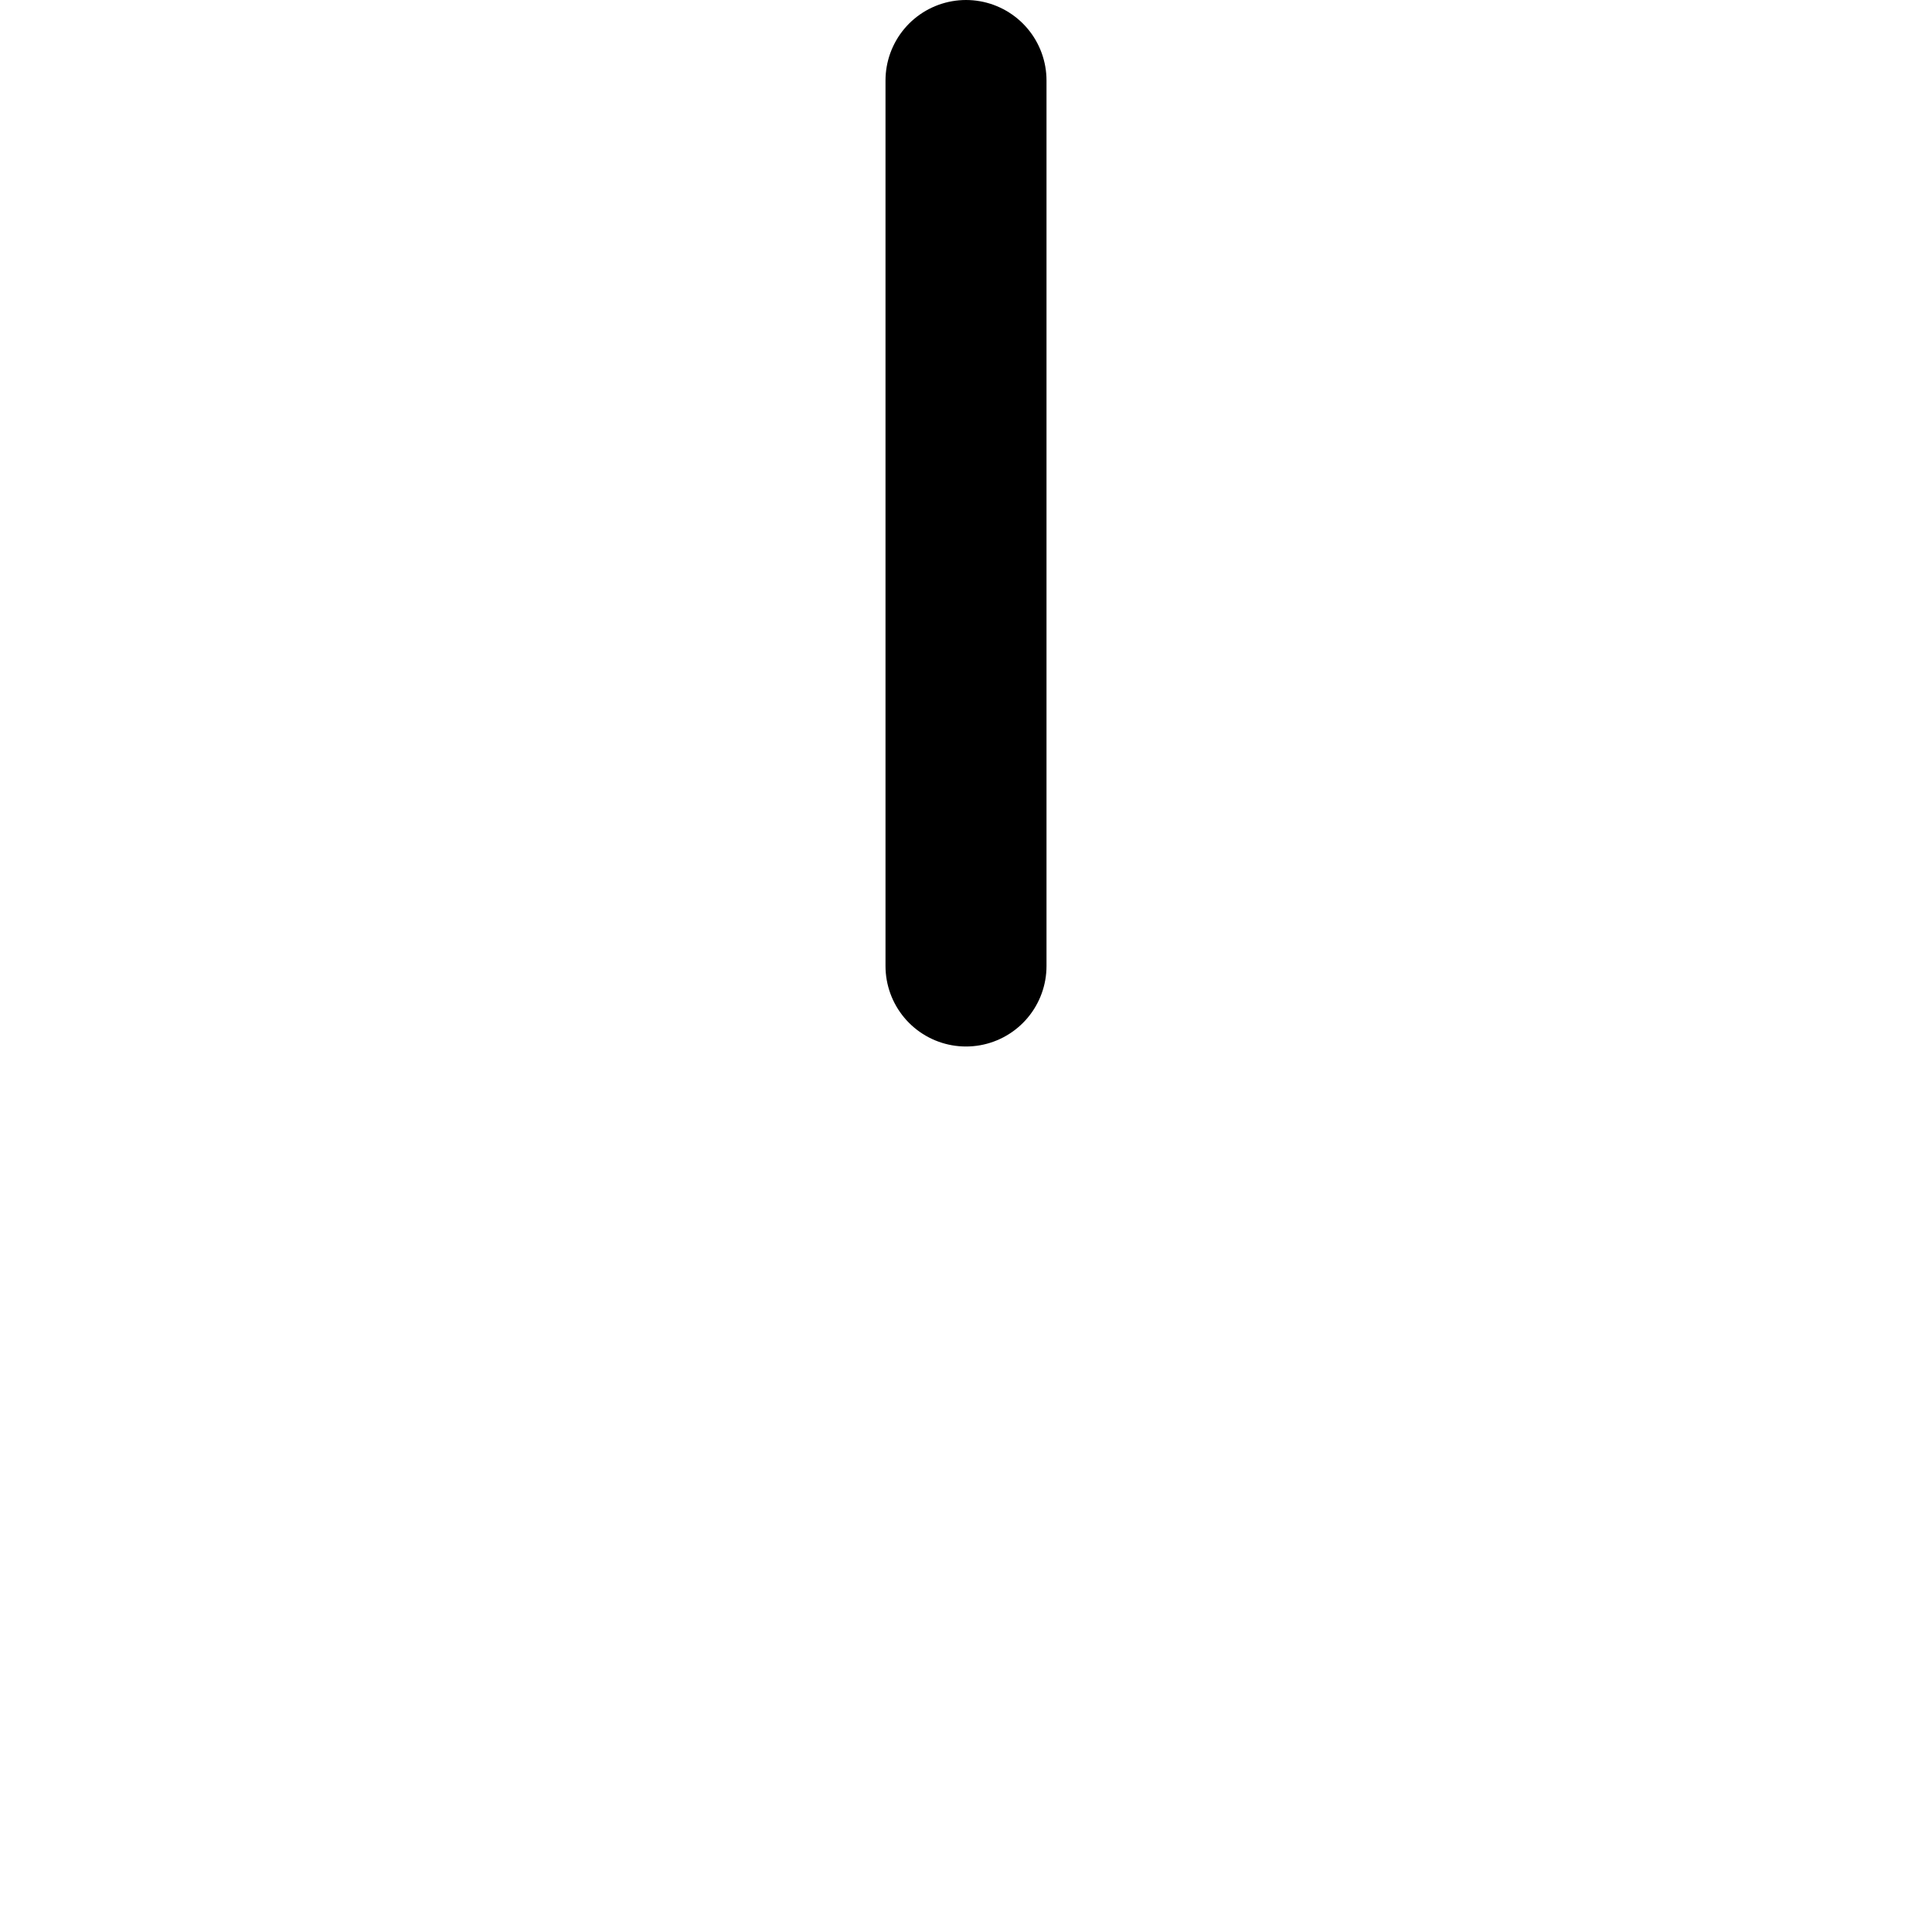
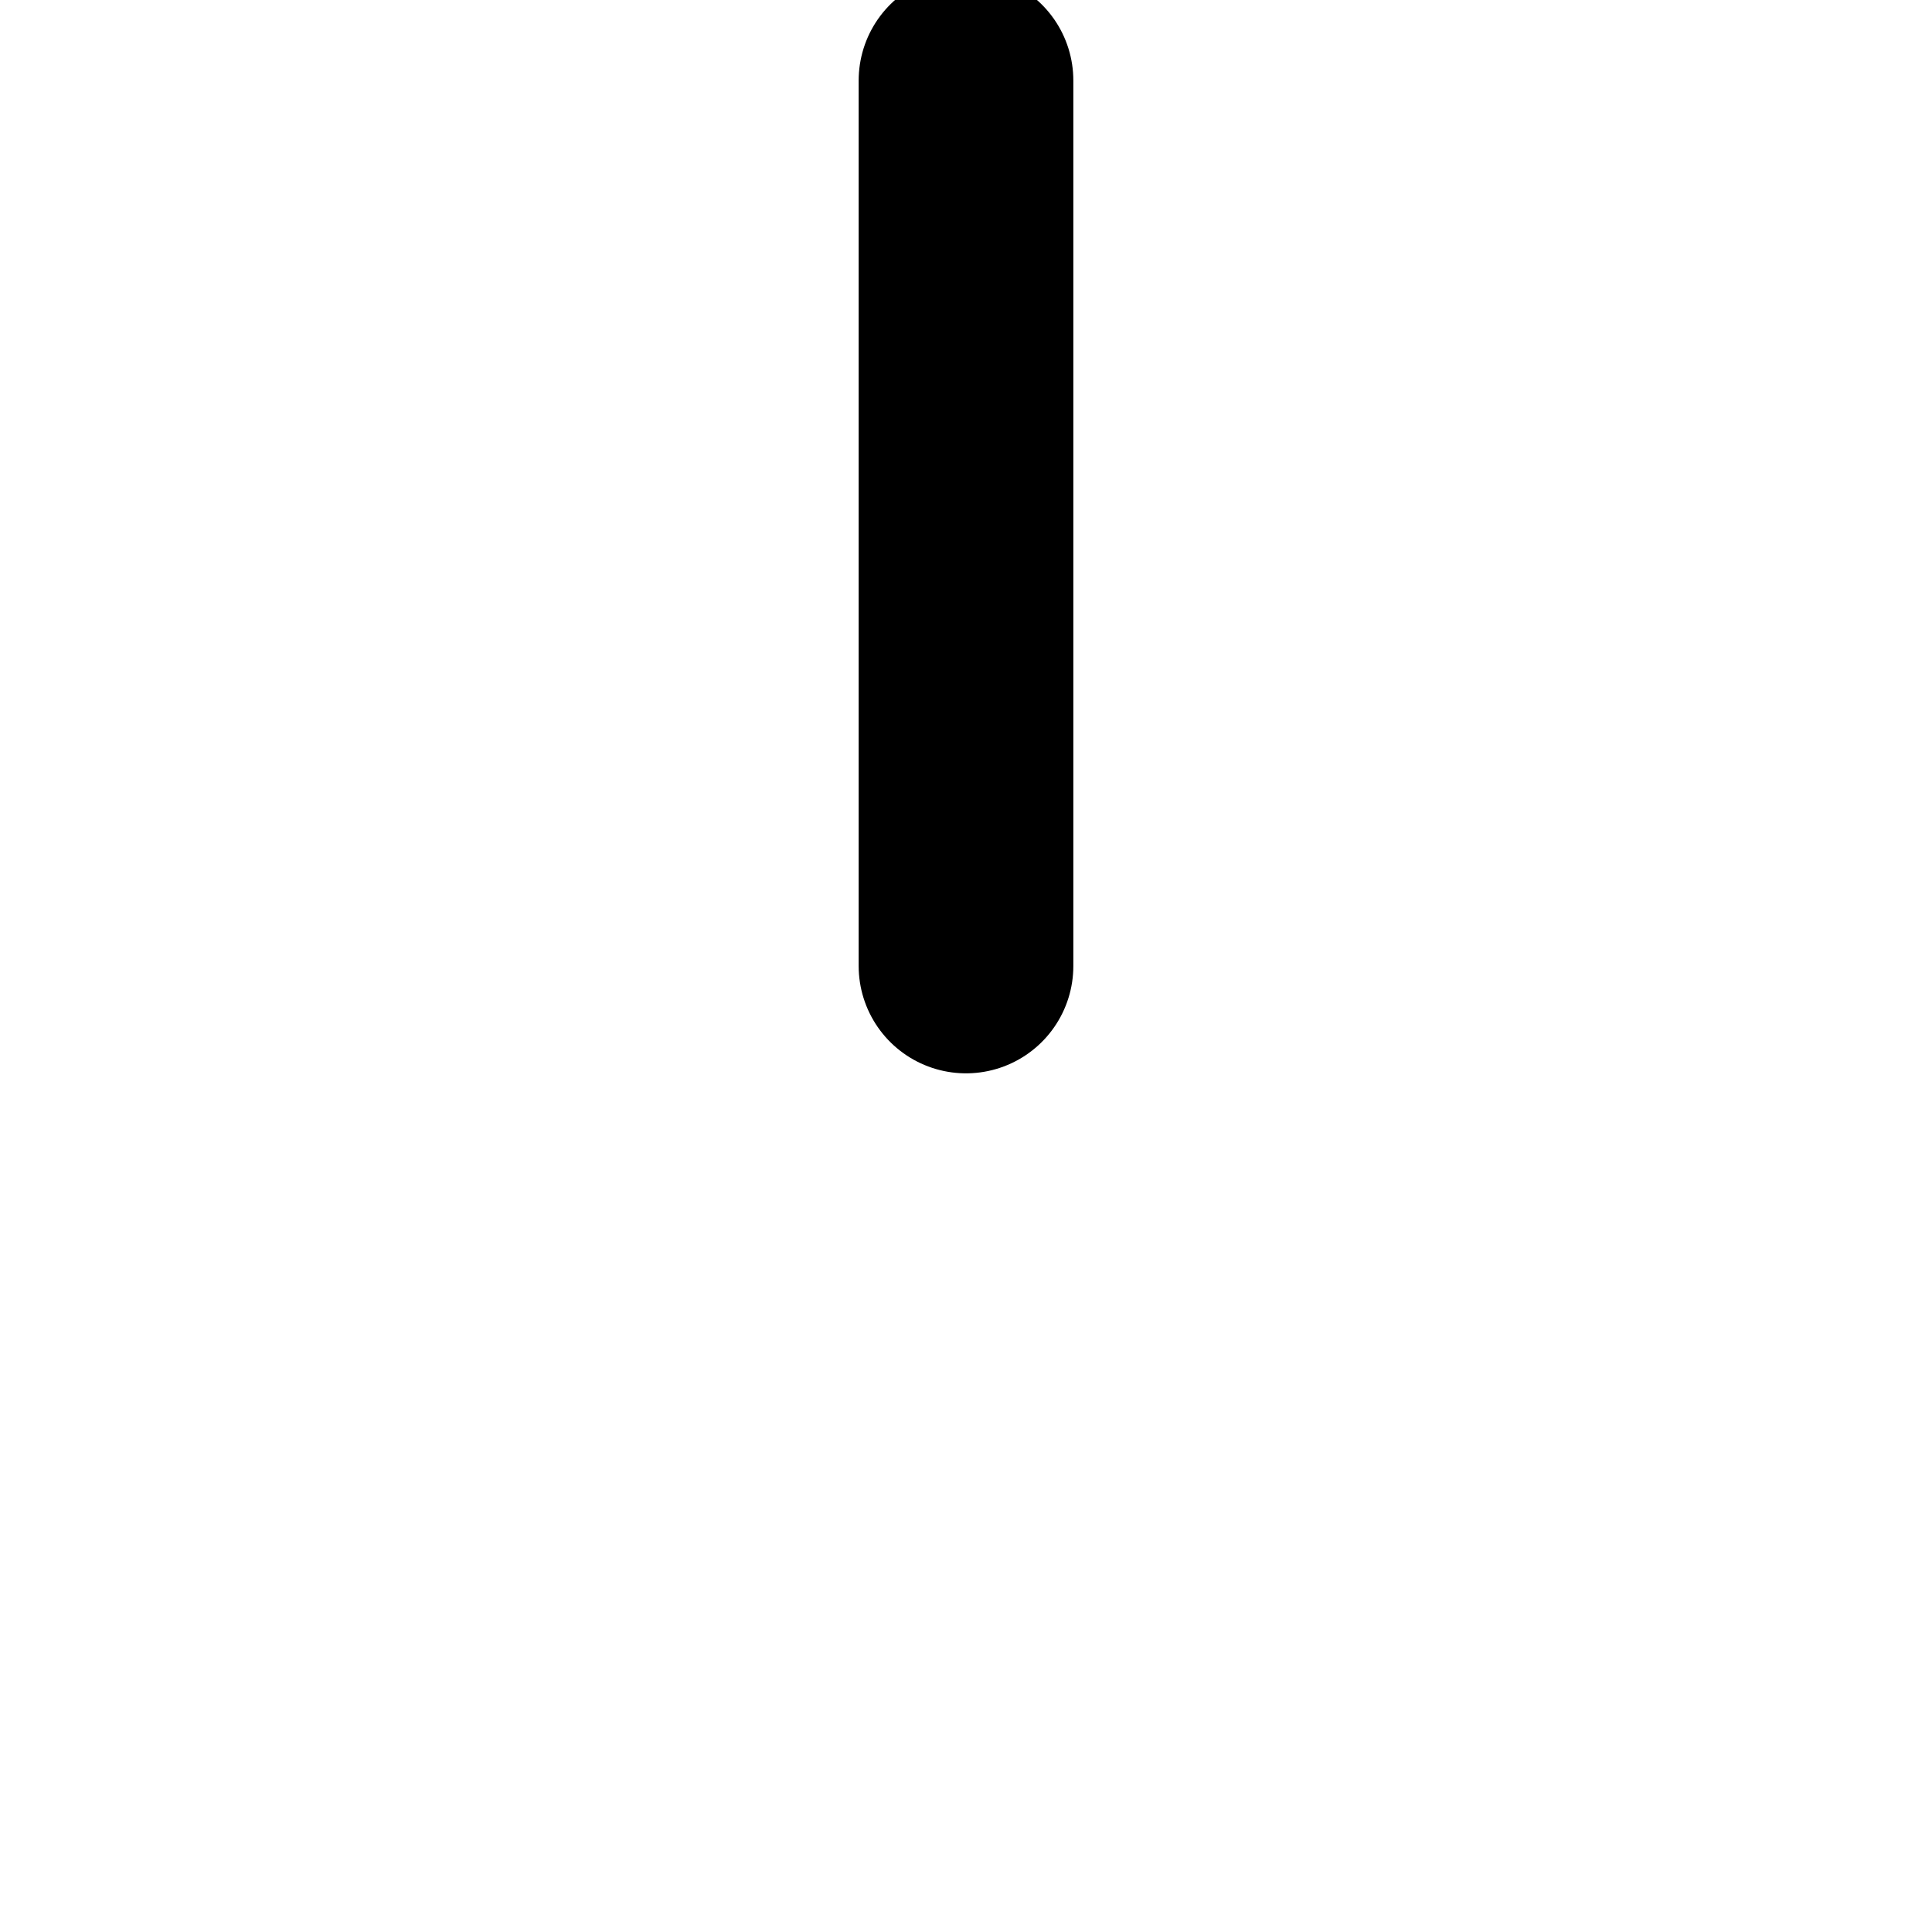
- <svg xmlns="http://www.w3.org/2000/svg" height="72" width="72" version="1.1" id="Layer_1" viewBox="0 0 72 72" xml:space="preserve">
-   <defs id="defs19" />
-   <g id="g1759" transform="matrix(0.1705478,0,0,0.1705478,-7.659984,-7.660271)" style="stroke-width:5.863">
-     <path style="fill:none;fill-opacity:0.25;fill-rule:evenodd;stroke:#000000;stroke-width:35.181;stroke-linecap:round;stroke-linejoin:round;stroke-dasharray:none;stroke-opacity:1;paint-order:markers stroke fill" d="M 255.999,62.506 V 256" id="path2405" />
-     <path style="fill:none;fill-opacity:0.25;fill-rule:evenodd;stroke:#000000;stroke-width:35.181;stroke-linecap:round;stroke-linejoin:round;stroke-dasharray:none;stroke-opacity:0;paint-order:markers stroke fill" d="M 255.999,132.868 V 256" id="path2405-0" />
-     <ellipse style="fill:#000000;fill-opacity:0;fill-rule:evenodd;stroke-width:22.516;stroke-linecap:round;stroke-linejoin:round;stroke-opacity:0.25;paint-order:markers stroke fill" id="path472" cx="255.999" cy="454.114" rx="12.353" ry="12.97" />
-   </g>
+ <svg xmlns="http://www.w3.org/2000/svg" id="vector" width="72" height="72" viewBox="0 0 72 72" version="1.1">
+   <defs id="defs189" />
+   <path fill="#00000000" d="M 36,3 V 36" stroke-linejoin="round" stroke-width="6" stroke="#000000" fill-rule="evenodd" fill-opacity="0.25" stroke-linecap="round" id="path_0" style="display:inline;stroke-width:8;stroke-dasharray:none" />
+   <path fill="#00000000" d="M 36,15 V 36" stroke-linejoin="round" stroke-width="6" stroke="#000000" fill-rule="evenodd" fill-opacity="0.25" stroke-linecap="round" id="path_1" style="display:inline;stroke:#000000;stroke-opacity:0;stroke-width:8;stroke-dasharray:none" />
+   <path fill="#000000" d="m 33.893,69.788 a 2.212,2.107 90 1 0 4.213,0 2.212,2.107 90 1 0 -4.213,0 z" stroke-linejoin="round" stroke-width="3.84" fill-rule="evenodd" fill-opacity="0" stroke-linecap="round" id="path_2" style="display:inline" />
</svg>
